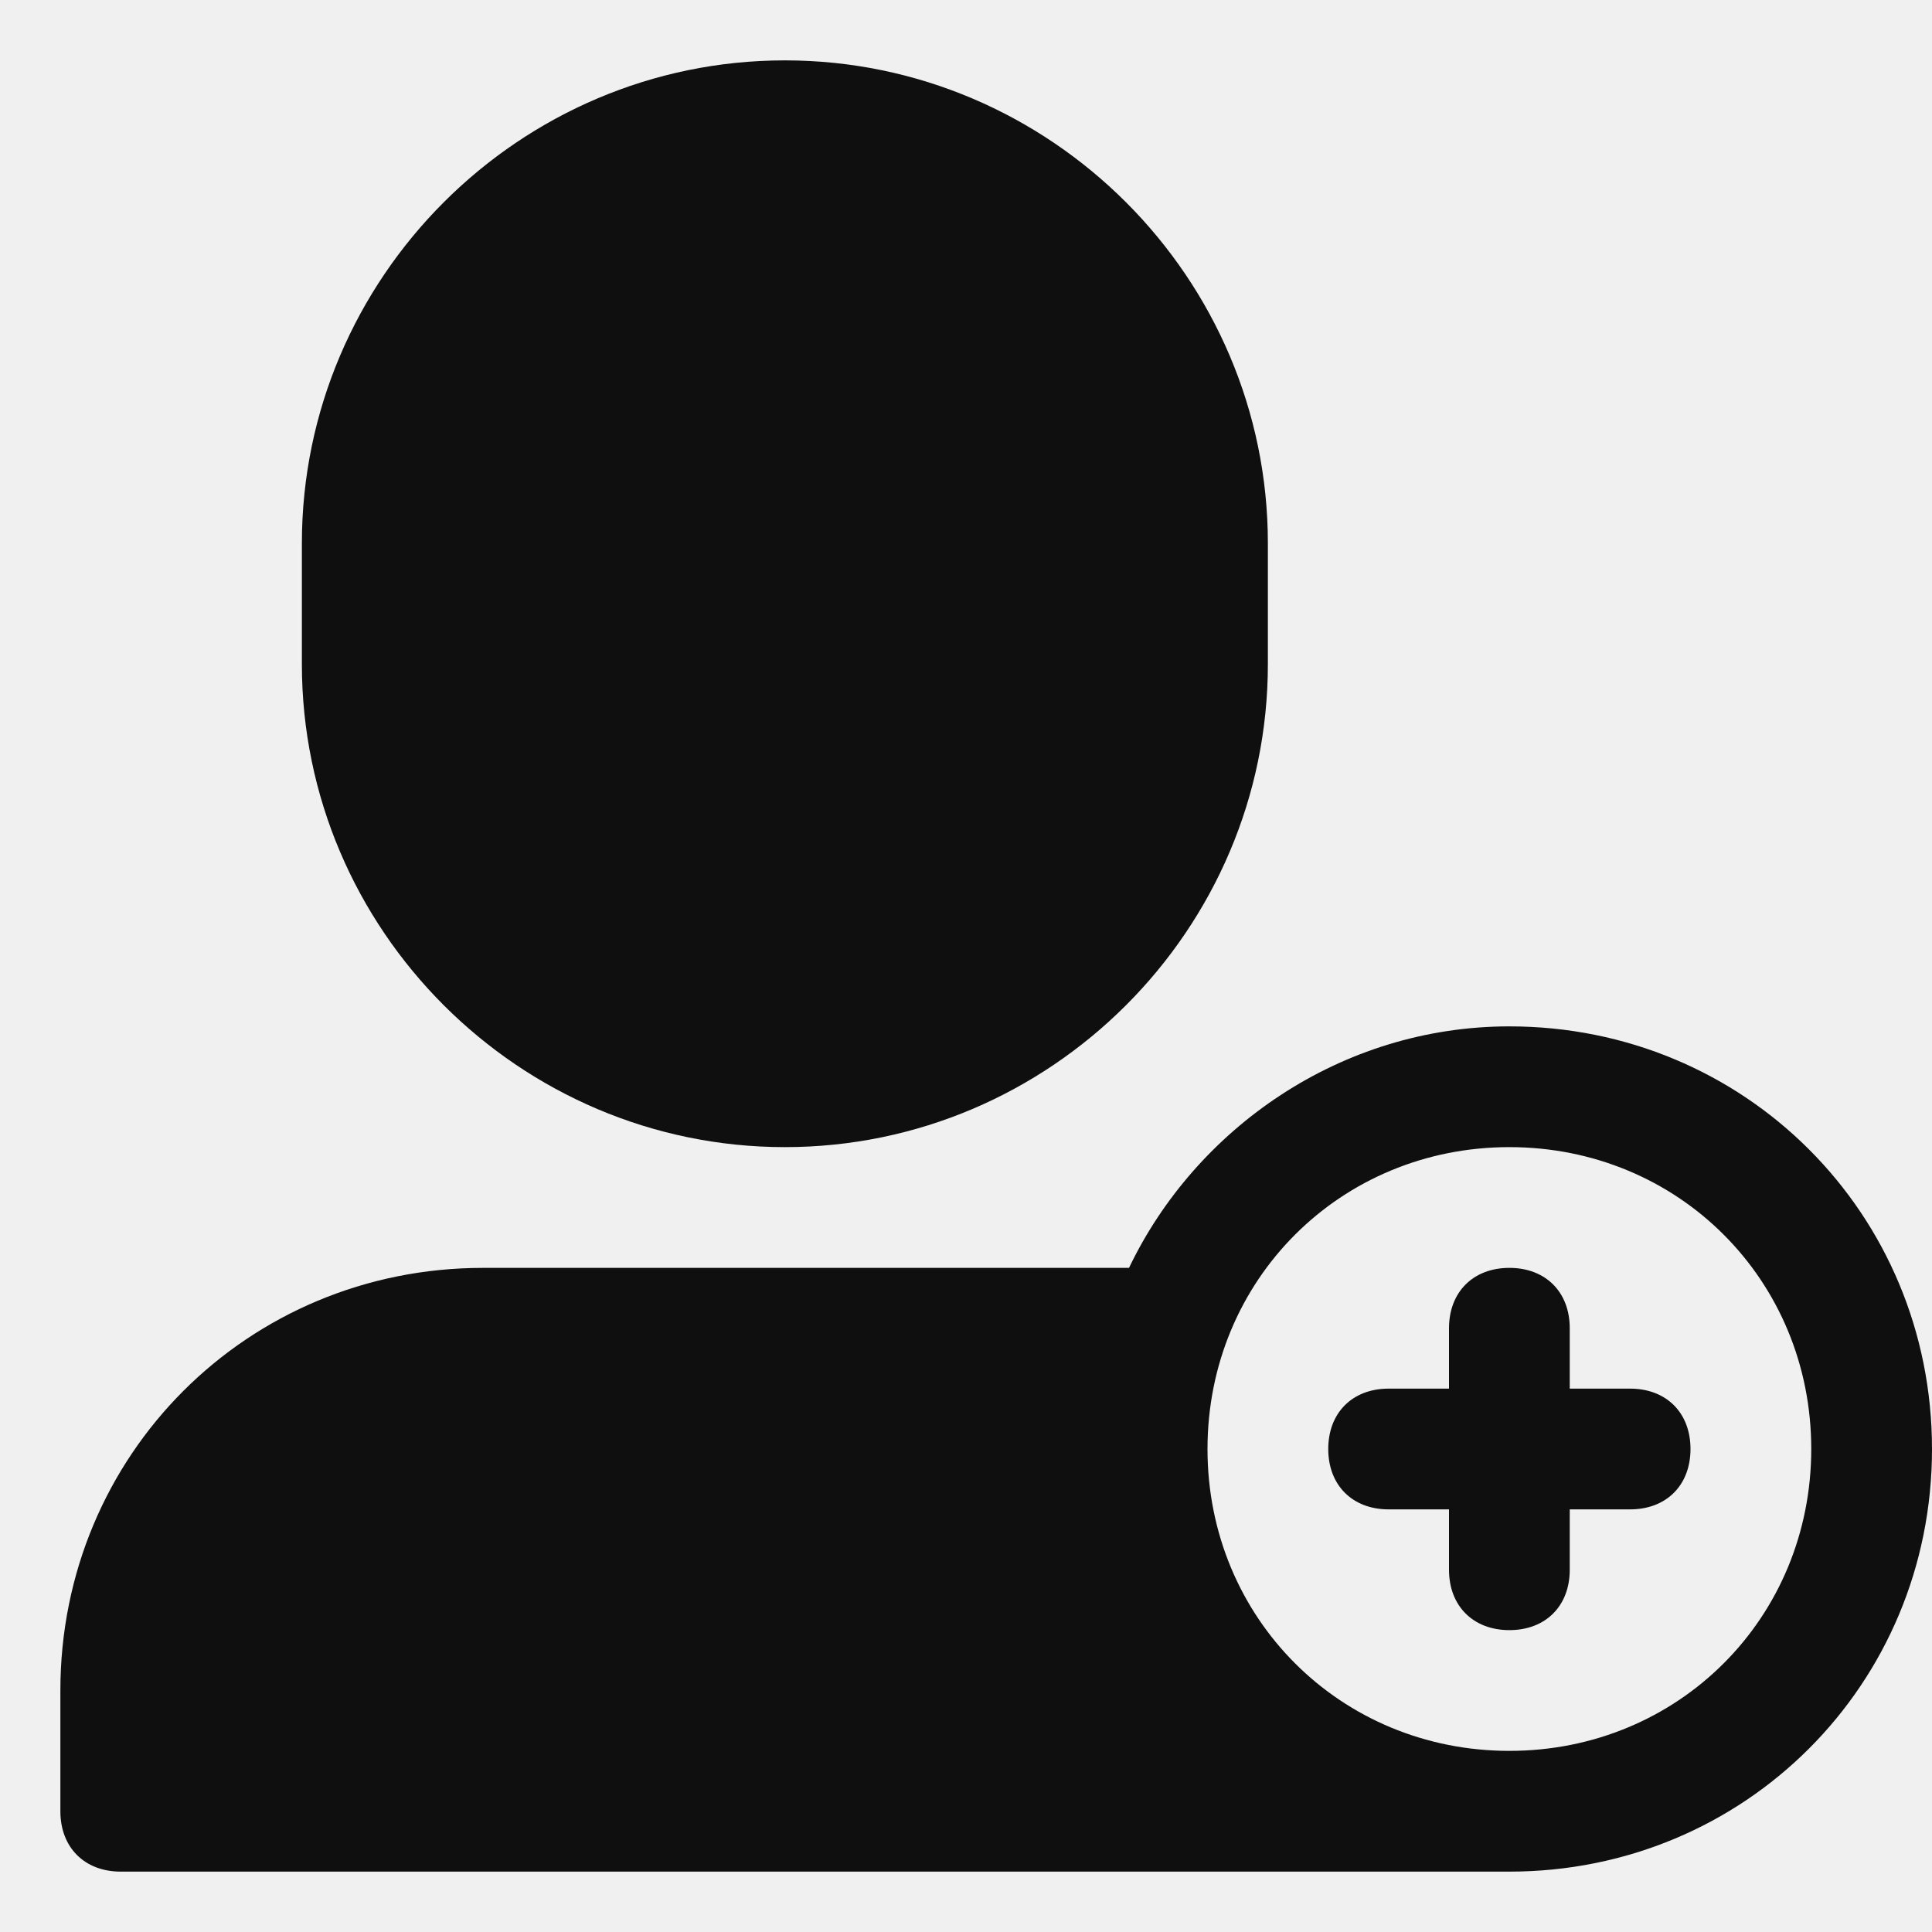
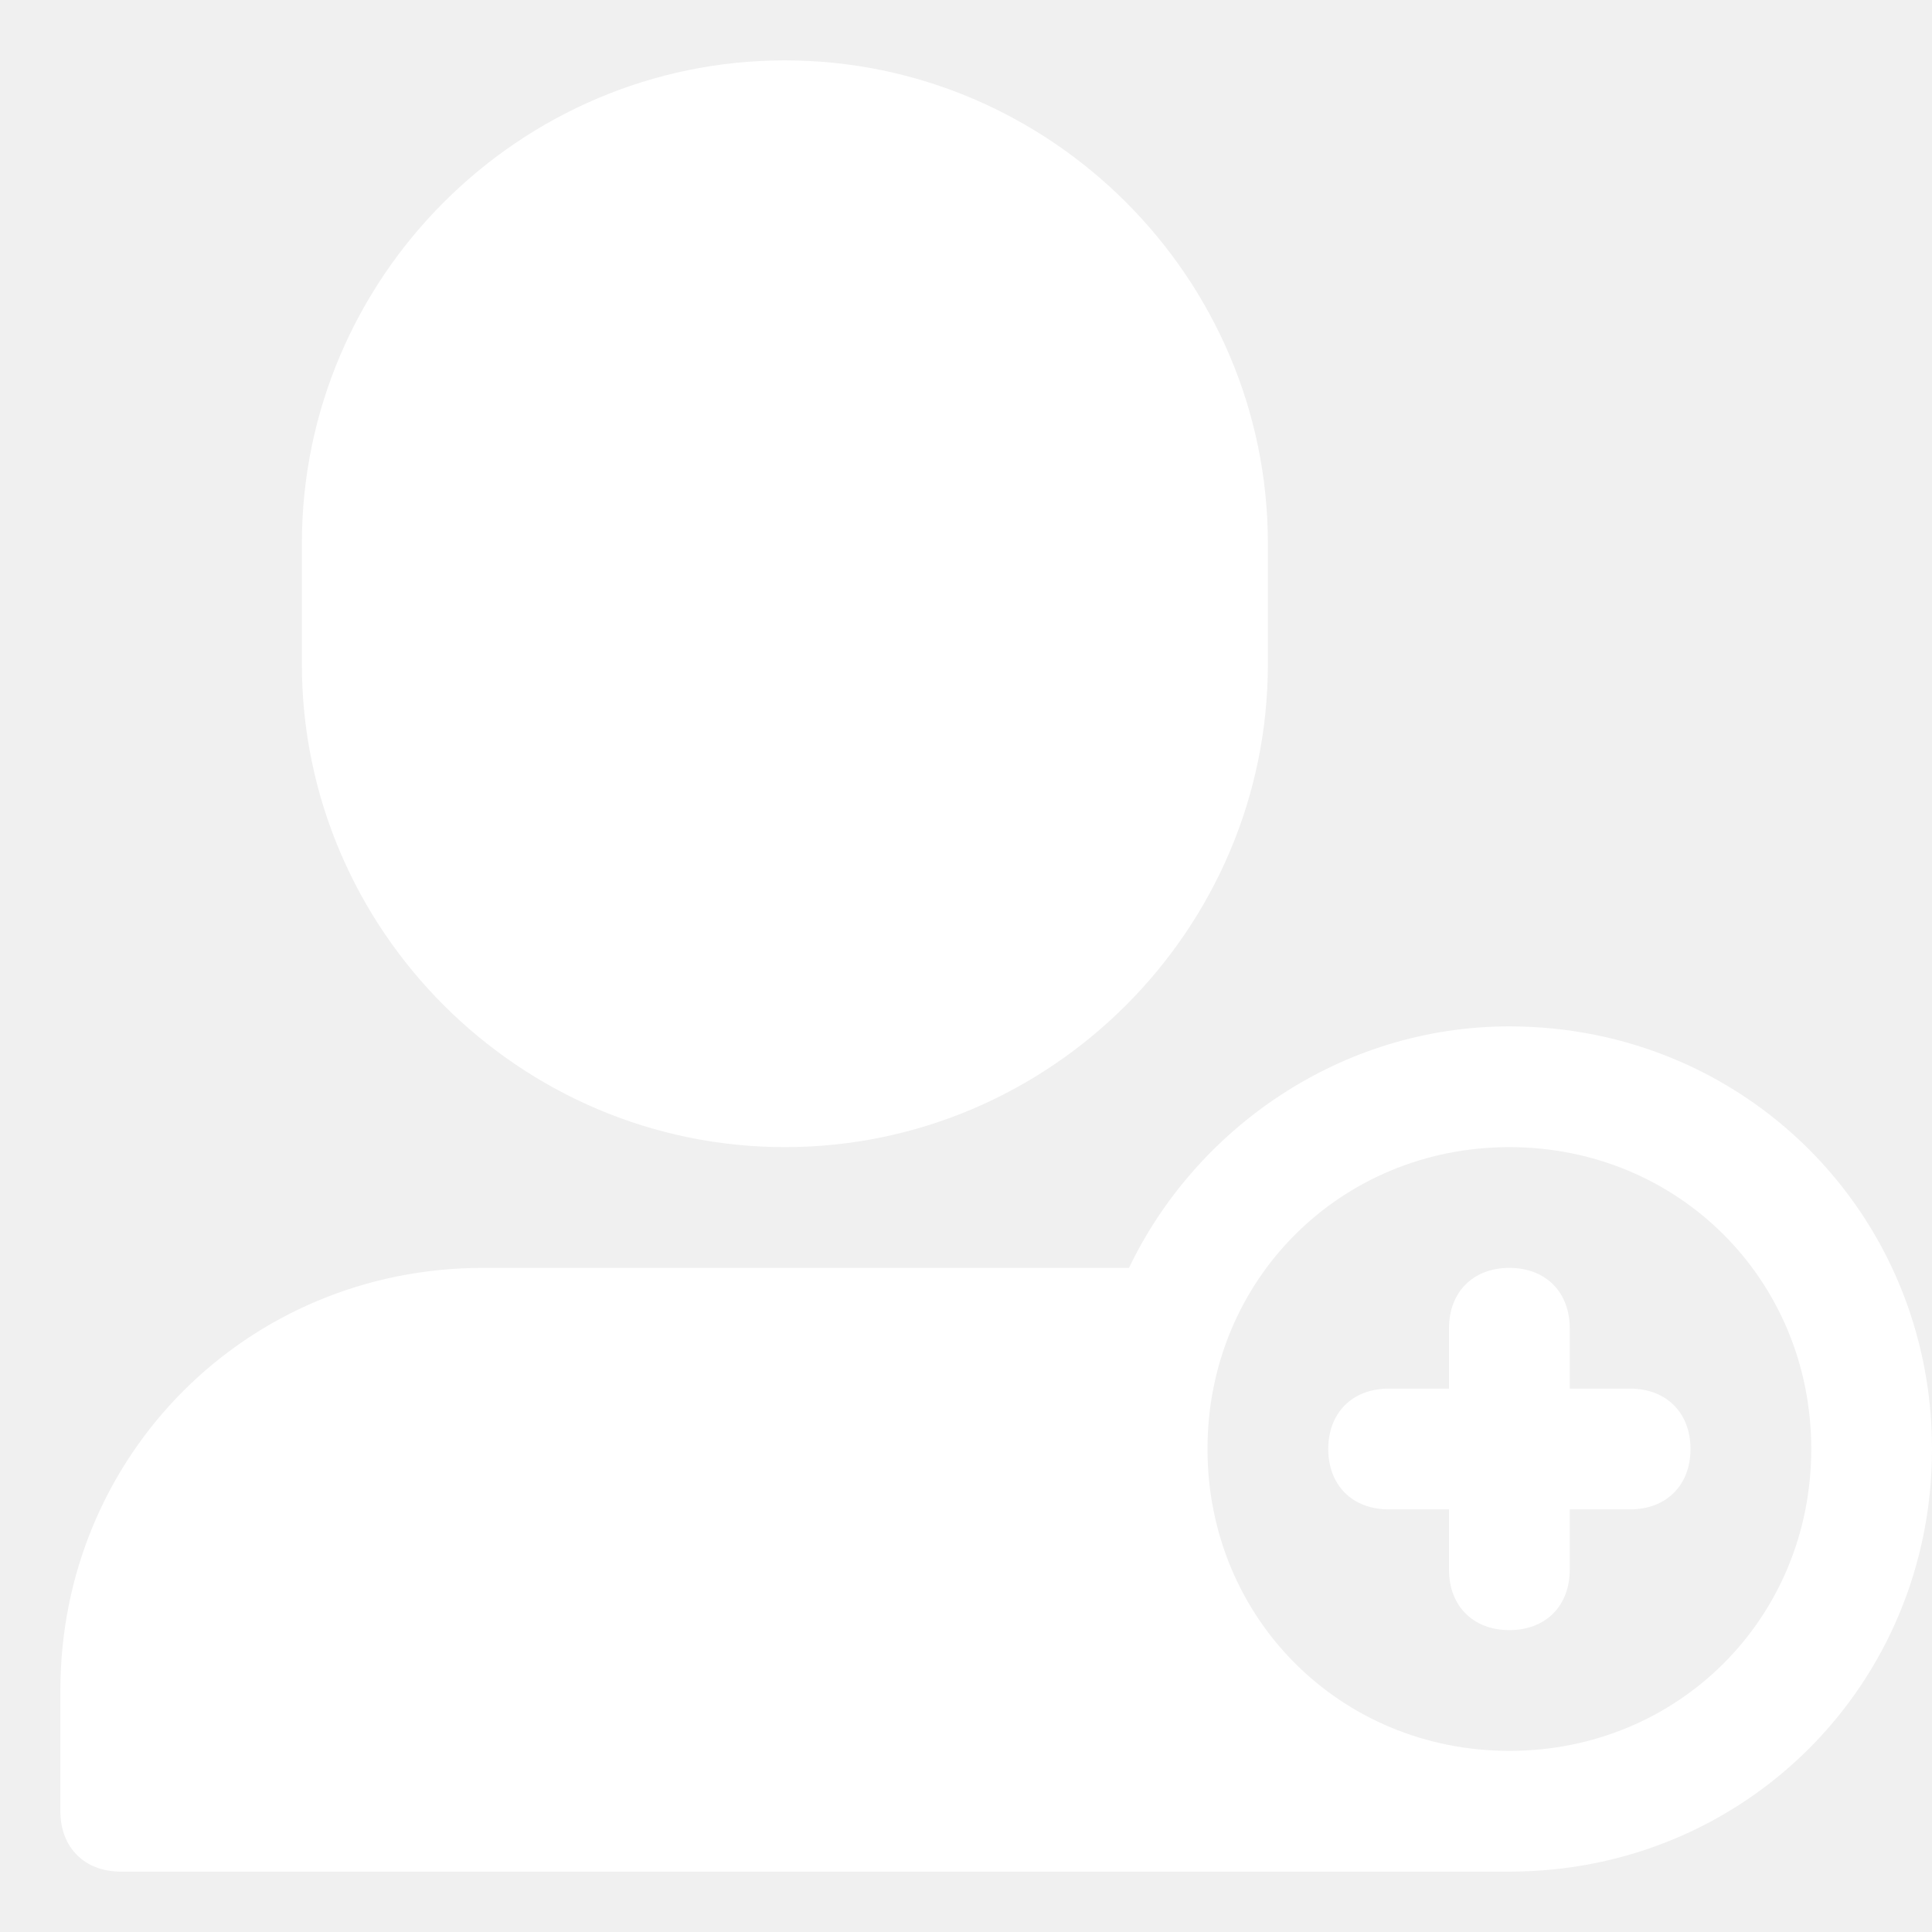
<svg xmlns="http://www.w3.org/2000/svg" class="nc-icon glyph" viewBox="0 0 32 32">
-   <g fill="#0f0f0f">
+   <g fill="#ffffff">
    <path d="M13 19c4.4 0 8-3.6 8-8V9c0-4.4-3.6-8-8-8S5 4.6 5 9v2c0 4.4 3.6 8 8 8z" />
    <path d="M25 17c-2.8 0-5.2 1.7-6.3 4H8c-3.9 0-7 3.1-7 7v2c0 .6.4 1 1 1h23c3.9 0 7-3.1 7-7s-3.1-7-7-7zm0 12c-2.8 0-5-2.2-5-5s2.2-5 5-5 5 2.2 5 5-2.2 5-5 5z" />
    <path d="M27 23h-1v-1c0-.6-.4-1-1-1s-1 .4-1 1v1h-1c-.6 0-1 .4-1 1s.4 1 1 1h1v1c0 .6.4 1 1 1s1-.4 1-1v-1h1c.6 0 1-.4 1-1s-.4-1-1-1z" data-color="color-2" />
  </g>
</svg>
